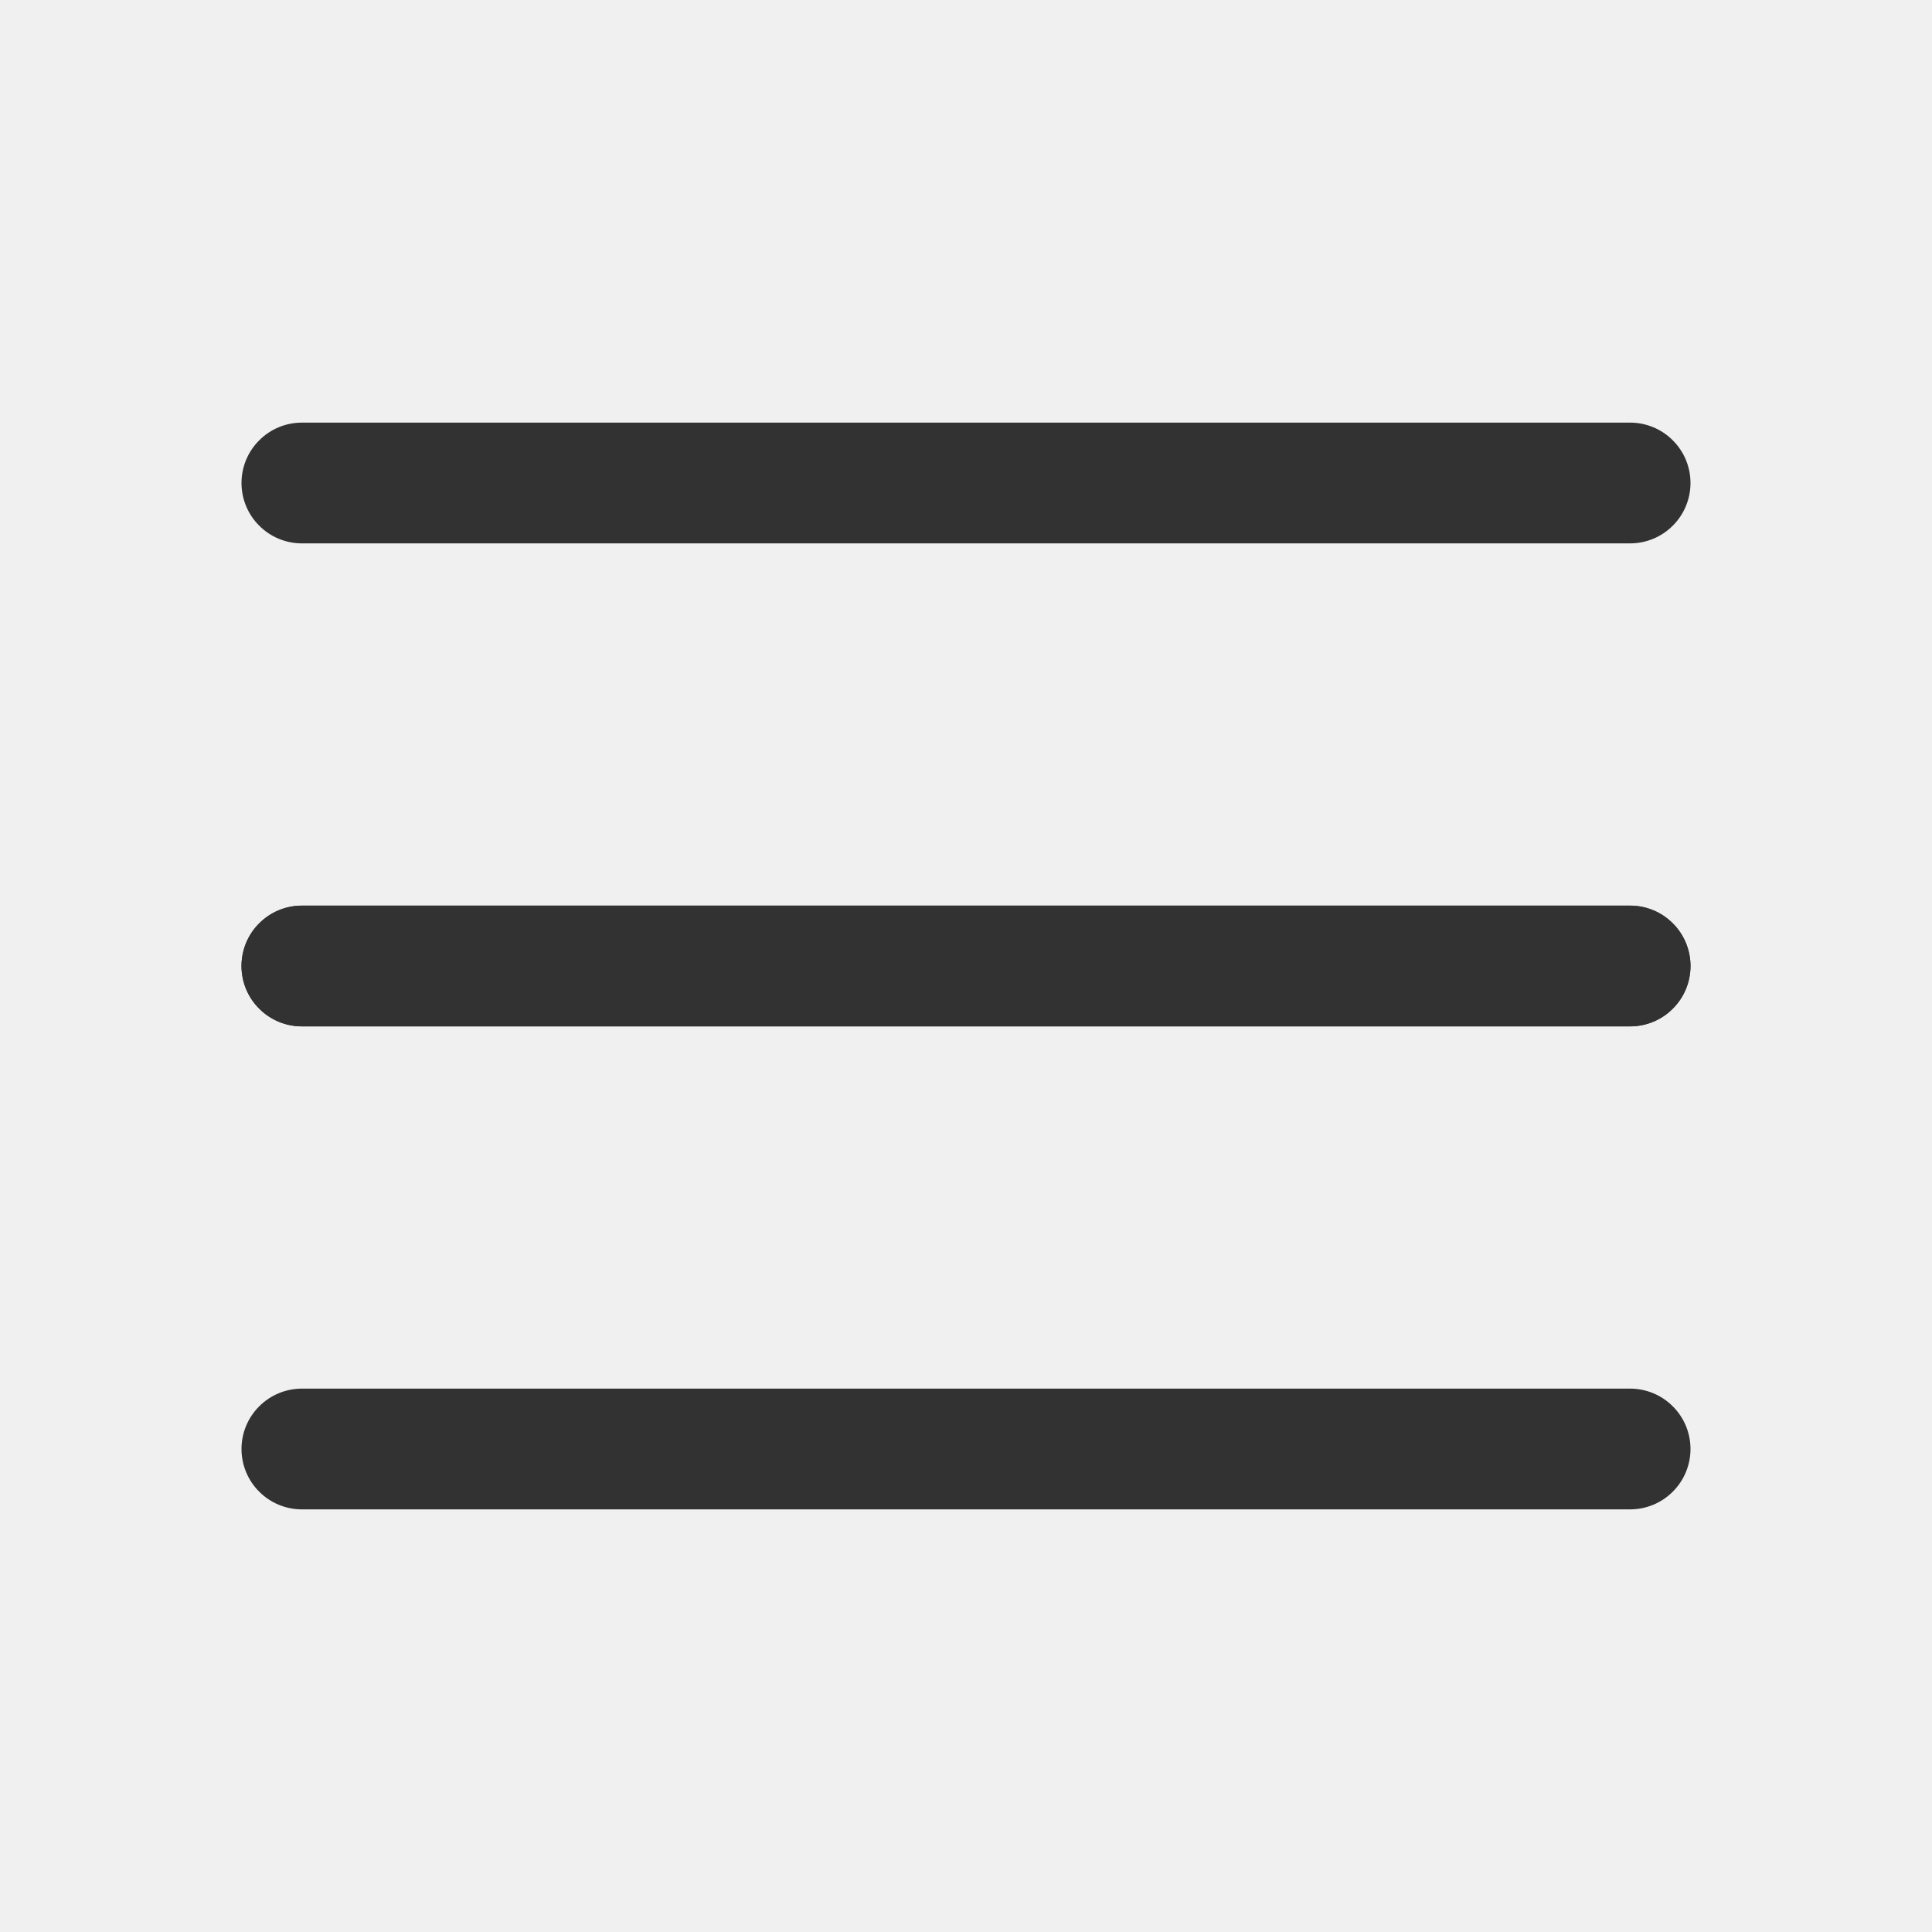
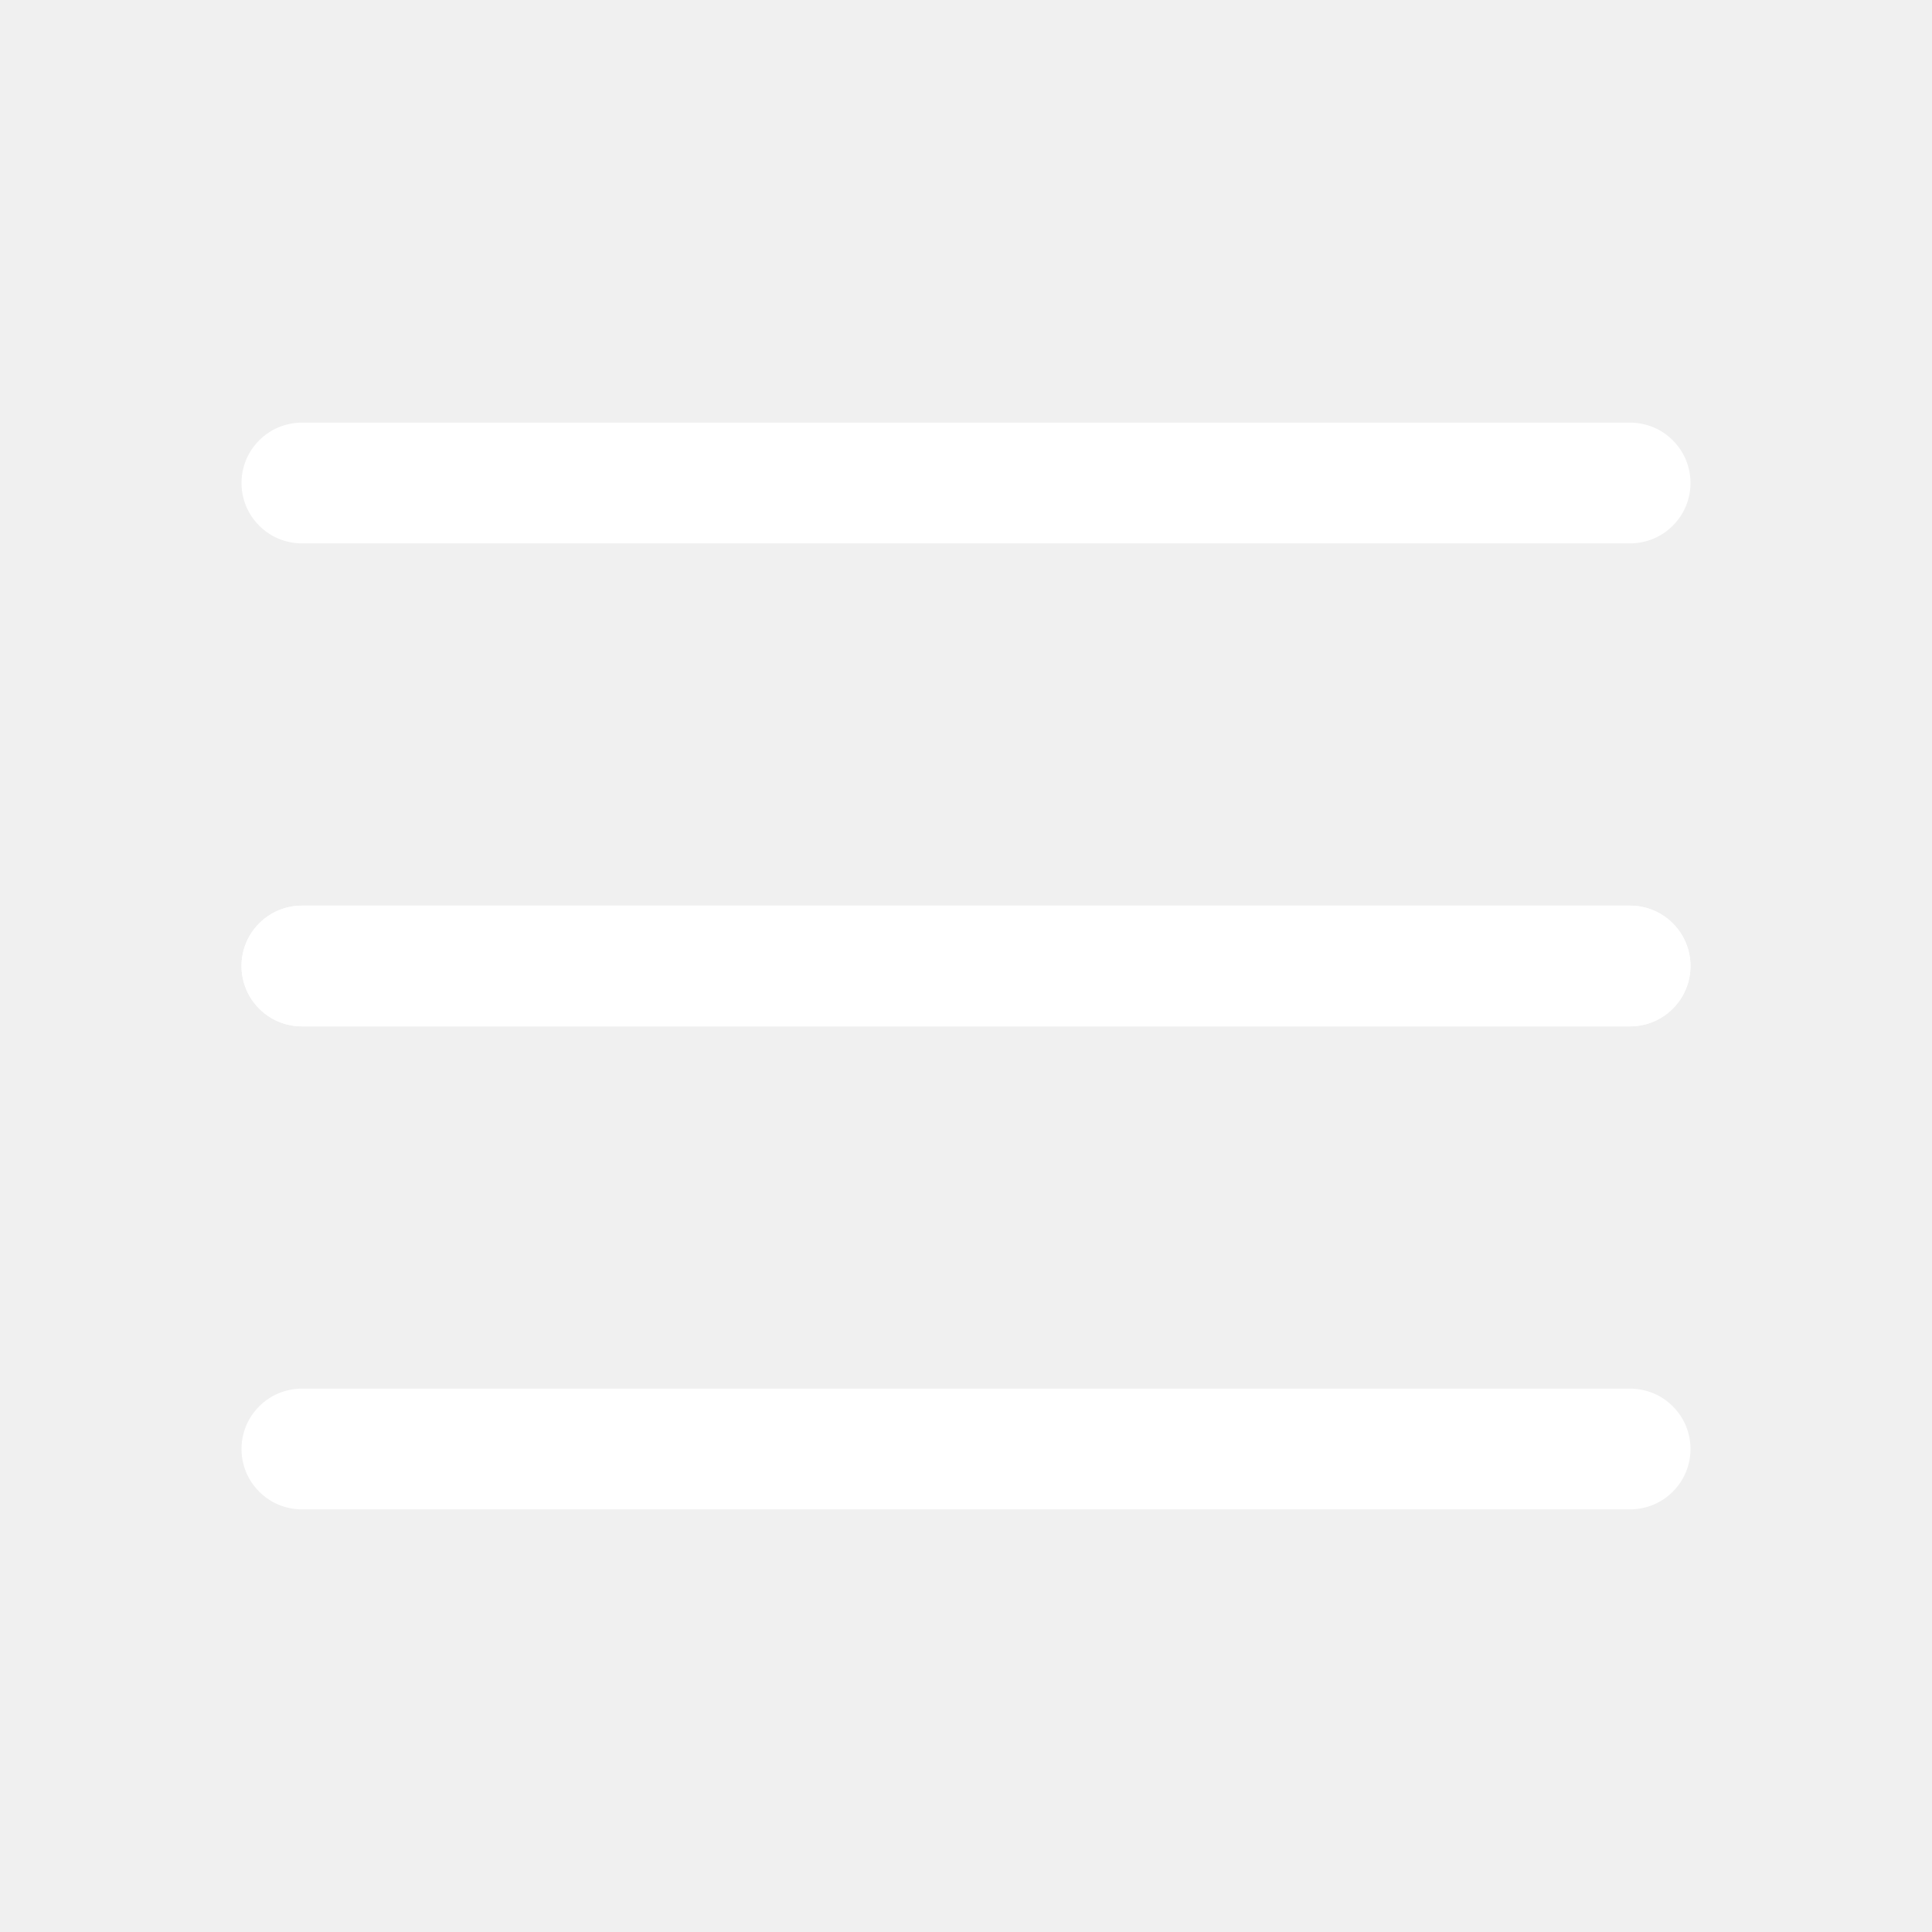
<svg xmlns="http://www.w3.org/2000/svg" width="24" height="24" viewBox="0 0 24 24" fill="none">
  <g id="List">
    <g id="Vector">
-       <mask id="path-1-inside-1_2386_12394" fill="white">
+       <mask id="path-1-inside-1_3293_6432" fill="white">
        <path d="M20.25 11.25H3.75C3.551 11.25 3.36 11.329 3.22 11.47C3.079 11.61 3 11.801 3 12C3 12.199 3.079 12.39 3.22 12.53C3.36 12.671 3.551 12.75 3.75 12.75H20.25C20.449 12.75 20.64 12.671 20.78 12.53C20.921 12.39 21 12.199 21 12C21 11.801 20.921 11.61 20.78 11.47C20.64 11.329 20.449 11.25 20.25 11.25Z" />
      </mask>
-       <path d="M20.25 11.25H3.75C3.551 11.25 3.36 11.329 3.22 11.47C3.079 11.61 3 11.801 3 12C3 12.199 3.079 12.39 3.22 12.53C3.36 12.671 3.551 12.75 3.75 12.75H20.25C20.449 12.75 20.64 12.671 20.78 12.53C20.921 12.39 21 12.199 21 12C21 11.801 20.921 11.61 20.78 11.47C20.64 11.329 20.449 11.25 20.25 11.25Z" fill="#323232" />
-       <path d="M3 12H1.5H3ZM20.25 9.75H3.75V12.75H20.25V9.75ZM3.75 9.75C3.153 9.75 2.581 9.987 2.159 10.409L4.28 12.53C4.14 12.671 3.949 12.75 3.75 12.75V9.75ZM2.159 10.409C1.737 10.831 1.5 11.403 1.5 12H4.5C4.5 12.199 4.421 12.39 4.28 12.53L2.159 10.409ZM1.5 12C1.5 12.597 1.737 13.169 2.159 13.591L4.28 11.47C4.421 11.61 4.5 11.801 4.5 12H1.5ZM2.159 13.591C2.581 14.013 3.153 14.25 3.75 14.25V11.25C3.949 11.25 4.14 11.329 4.28 11.47L2.159 13.591ZM3.75 14.25H20.25V11.25H3.75V14.25ZM20.25 14.25C20.847 14.25 21.419 14.013 21.841 13.591L19.72 11.47C19.86 11.329 20.051 11.25 20.25 11.25V14.25ZM21.841 13.591C22.263 13.169 22.5 12.597 22.5 12H19.5C19.5 11.801 19.579 11.61 19.72 11.47L21.841 13.591ZM22.5 12C22.5 11.403 22.263 10.831 21.841 10.409L19.72 12.53C19.579 12.39 19.5 12.199 19.5 12H22.5ZM21.841 10.409C21.419 9.987 20.847 9.75 20.25 9.75V12.75C20.051 12.75 19.86 12.671 19.72 12.53L21.841 10.409Z" fill="#323232" mask="url(#path-1-inside-1_2386_12394)" />
+       <path d="M20.25 11.25H3.75C3.551 11.25 3.36 11.329 3.22 11.47C3.079 11.61 3 11.801 3 12C3 12.199 3.079 12.39 3.22 12.53C3.36 12.671 3.551 12.75 3.75 12.75H20.25C20.449 12.75 20.64 12.671 20.78 12.53C20.921 12.39 21 12.199 21 12C21 11.801 20.921 11.61 20.78 11.47C20.64 11.329 20.449 11.25 20.25 11.25Z" fill="white" />
+       <path d="M3 12H1.5H3ZM20.25 9.75H3.75V12.75H20.25V9.75ZM3.75 9.75C3.153 9.75 2.581 9.987 2.159 10.409L4.28 12.53C4.14 12.671 3.949 12.75 3.75 12.75V9.75ZM2.159 10.409C1.737 10.831 1.5 11.403 1.5 12H4.5C4.5 12.199 4.421 12.39 4.28 12.53L2.159 10.409ZM1.5 12C1.5 12.597 1.737 13.169 2.159 13.591L4.28 11.47C4.421 11.61 4.5 11.801 4.5 12H1.5ZM2.159 13.591C2.581 14.013 3.153 14.25 3.75 14.25V11.25C3.949 11.25 4.14 11.329 4.28 11.47L2.159 13.591ZM3.75 14.25H20.25V11.25H3.75V14.25ZM20.25 14.25C20.847 14.25 21.419 14.013 21.841 13.591L19.72 11.47C19.86 11.329 20.051 11.25 20.25 11.25V14.25ZM21.841 13.591C22.263 13.169 22.5 12.597 22.5 12H19.5C19.5 11.801 19.579 11.61 19.72 11.47L21.841 13.591ZM22.5 12C22.5 11.403 22.263 10.831 21.841 10.409L19.72 12.53C19.579 12.39 19.5 12.199 19.5 12H22.5ZM21.841 10.409C21.419 9.987 20.847 9.75 20.25 9.75V12.75C20.051 12.75 19.86 12.671 19.72 12.53L21.841 10.409Z" fill="white" mask="url(#path-1-inside-1_3293_6432)" />
    </g>
    <g id="Vector_2">
-       <mask id="path-3-inside-2_2386_12394" fill="white">
+       <mask id="path-3-inside-2_3293_6432" fill="white">
        <path d="M3.75 6.75H20.25C20.449 6.75 20.64 6.671 20.78 6.53C20.921 6.39 21 6.199 21 6C21 5.801 20.921 5.61 20.78 5.47C20.64 5.329 20.449 5.25 20.25 5.25H3.75C3.551 5.25 3.36 5.329 3.22 5.47C3.079 5.61 3 5.801 3 6C3 6.199 3.079 6.39 3.22 6.53C3.36 6.671 3.551 6.75 3.75 6.75Z" />
      </mask>
-       <path d="M3 6H1.5H3ZM3.75 8.25H20.25V5.25H3.75V8.25ZM20.25 8.25C20.847 8.25 21.419 8.013 21.841 7.591L19.72 5.47C19.86 5.329 20.051 5.25 20.25 5.25V8.25ZM21.841 7.591C22.263 7.169 22.5 6.597 22.5 6H19.5C19.5 5.801 19.579 5.61 19.72 5.47L21.841 7.591ZM22.5 6C22.5 5.403 22.263 4.831 21.841 4.409L19.72 6.53C19.579 6.39 19.5 6.199 19.5 6H22.5ZM21.841 4.409C21.419 3.987 20.847 3.75 20.25 3.75V6.75C20.051 6.75 19.86 6.671 19.72 6.53L21.841 4.409ZM20.25 3.75H3.75V6.75H20.25V3.75ZM3.75 3.75C3.153 3.75 2.581 3.987 2.159 4.409L4.28 6.53C4.14 6.671 3.949 6.75 3.75 6.75V3.75ZM2.159 4.409C1.737 4.831 1.5 5.403 1.5 6H4.5C4.5 6.199 4.421 6.39 4.28 6.53L2.159 4.409ZM1.5 6C1.5 6.597 1.737 7.169 2.159 7.591L4.28 5.47C4.421 5.61 4.5 5.801 4.5 6H1.5ZM2.159 7.591C2.581 8.013 3.153 8.25 3.75 8.25V5.25C3.949 5.25 4.14 5.329 4.28 5.47L2.159 7.591Z" fill="#323232" mask="url(#path-3-inside-2_2386_12394)" />
+       <path d="M3 6H1.5H3ZM3.75 8.25H20.25V5.25H3.75V8.25ZM20.25 8.25C20.847 8.25 21.419 8.013 21.841 7.591L19.72 5.47C19.86 5.329 20.051 5.25 20.25 5.25V8.25ZM21.841 7.591C22.263 7.169 22.5 6.597 22.5 6H19.5C19.5 5.801 19.579 5.61 19.72 5.47L21.841 7.591ZM22.5 6C22.5 5.403 22.263 4.831 21.841 4.409L19.72 6.53C19.579 6.39 19.5 6.199 19.5 6H22.5ZM21.841 4.409C21.419 3.987 20.847 3.75 20.25 3.75V6.75C20.051 6.75 19.86 6.671 19.72 6.53L21.841 4.409ZM20.25 3.75H3.75V6.75H20.25V3.75ZM3.75 3.75C3.153 3.75 2.581 3.987 2.159 4.409L4.28 6.53C4.14 6.671 3.949 6.75 3.75 6.75V3.75ZM2.159 4.409C1.737 4.831 1.5 5.403 1.5 6H4.5C4.5 6.199 4.421 6.39 4.28 6.53L2.159 4.409ZM1.5 6C1.5 6.597 1.737 7.169 2.159 7.591L4.28 5.47C4.421 5.61 4.5 5.801 4.5 6H1.5ZM2.159 7.591C2.581 8.013 3.153 8.25 3.75 8.25V5.25C3.949 5.25 4.14 5.329 4.28 5.47L2.159 7.591Z" fill="white" mask="url(#path-3-inside-2_3293_6432)" />
    </g>
-     <path id="Vector_3" d="M20.25 17.25H3.75C3.551 17.25 3.36 17.329 3.22 17.47C3.079 17.61 3 17.801 3 18C3 18.199 3.079 18.39 3.22 18.53C3.36 18.671 3.551 18.75 3.75 18.75H20.25C20.449 18.75 20.64 18.671 20.78 18.53C20.921 18.39 21 18.199 21 18C21 17.801 20.921 17.61 20.78 17.47C20.64 17.329 20.449 17.25 20.25 17.25Z" fill="#323232" />
+     <path id="Vector_3" d="M20.25 17.25H3.75C3.551 17.25 3.36 17.329 3.22 17.47C3.079 17.61 3 17.801 3 18C3 18.199 3.079 18.39 3.22 18.53C3.36 18.671 3.551 18.75 3.75 18.75H20.25C20.449 18.75 20.64 18.671 20.78 18.53C20.921 18.39 21 18.199 21 18C21 17.801 20.921 17.61 20.78 17.47C20.64 17.329 20.449 17.25 20.25 17.25Z" fill="white" />
  </g>
</svg>
